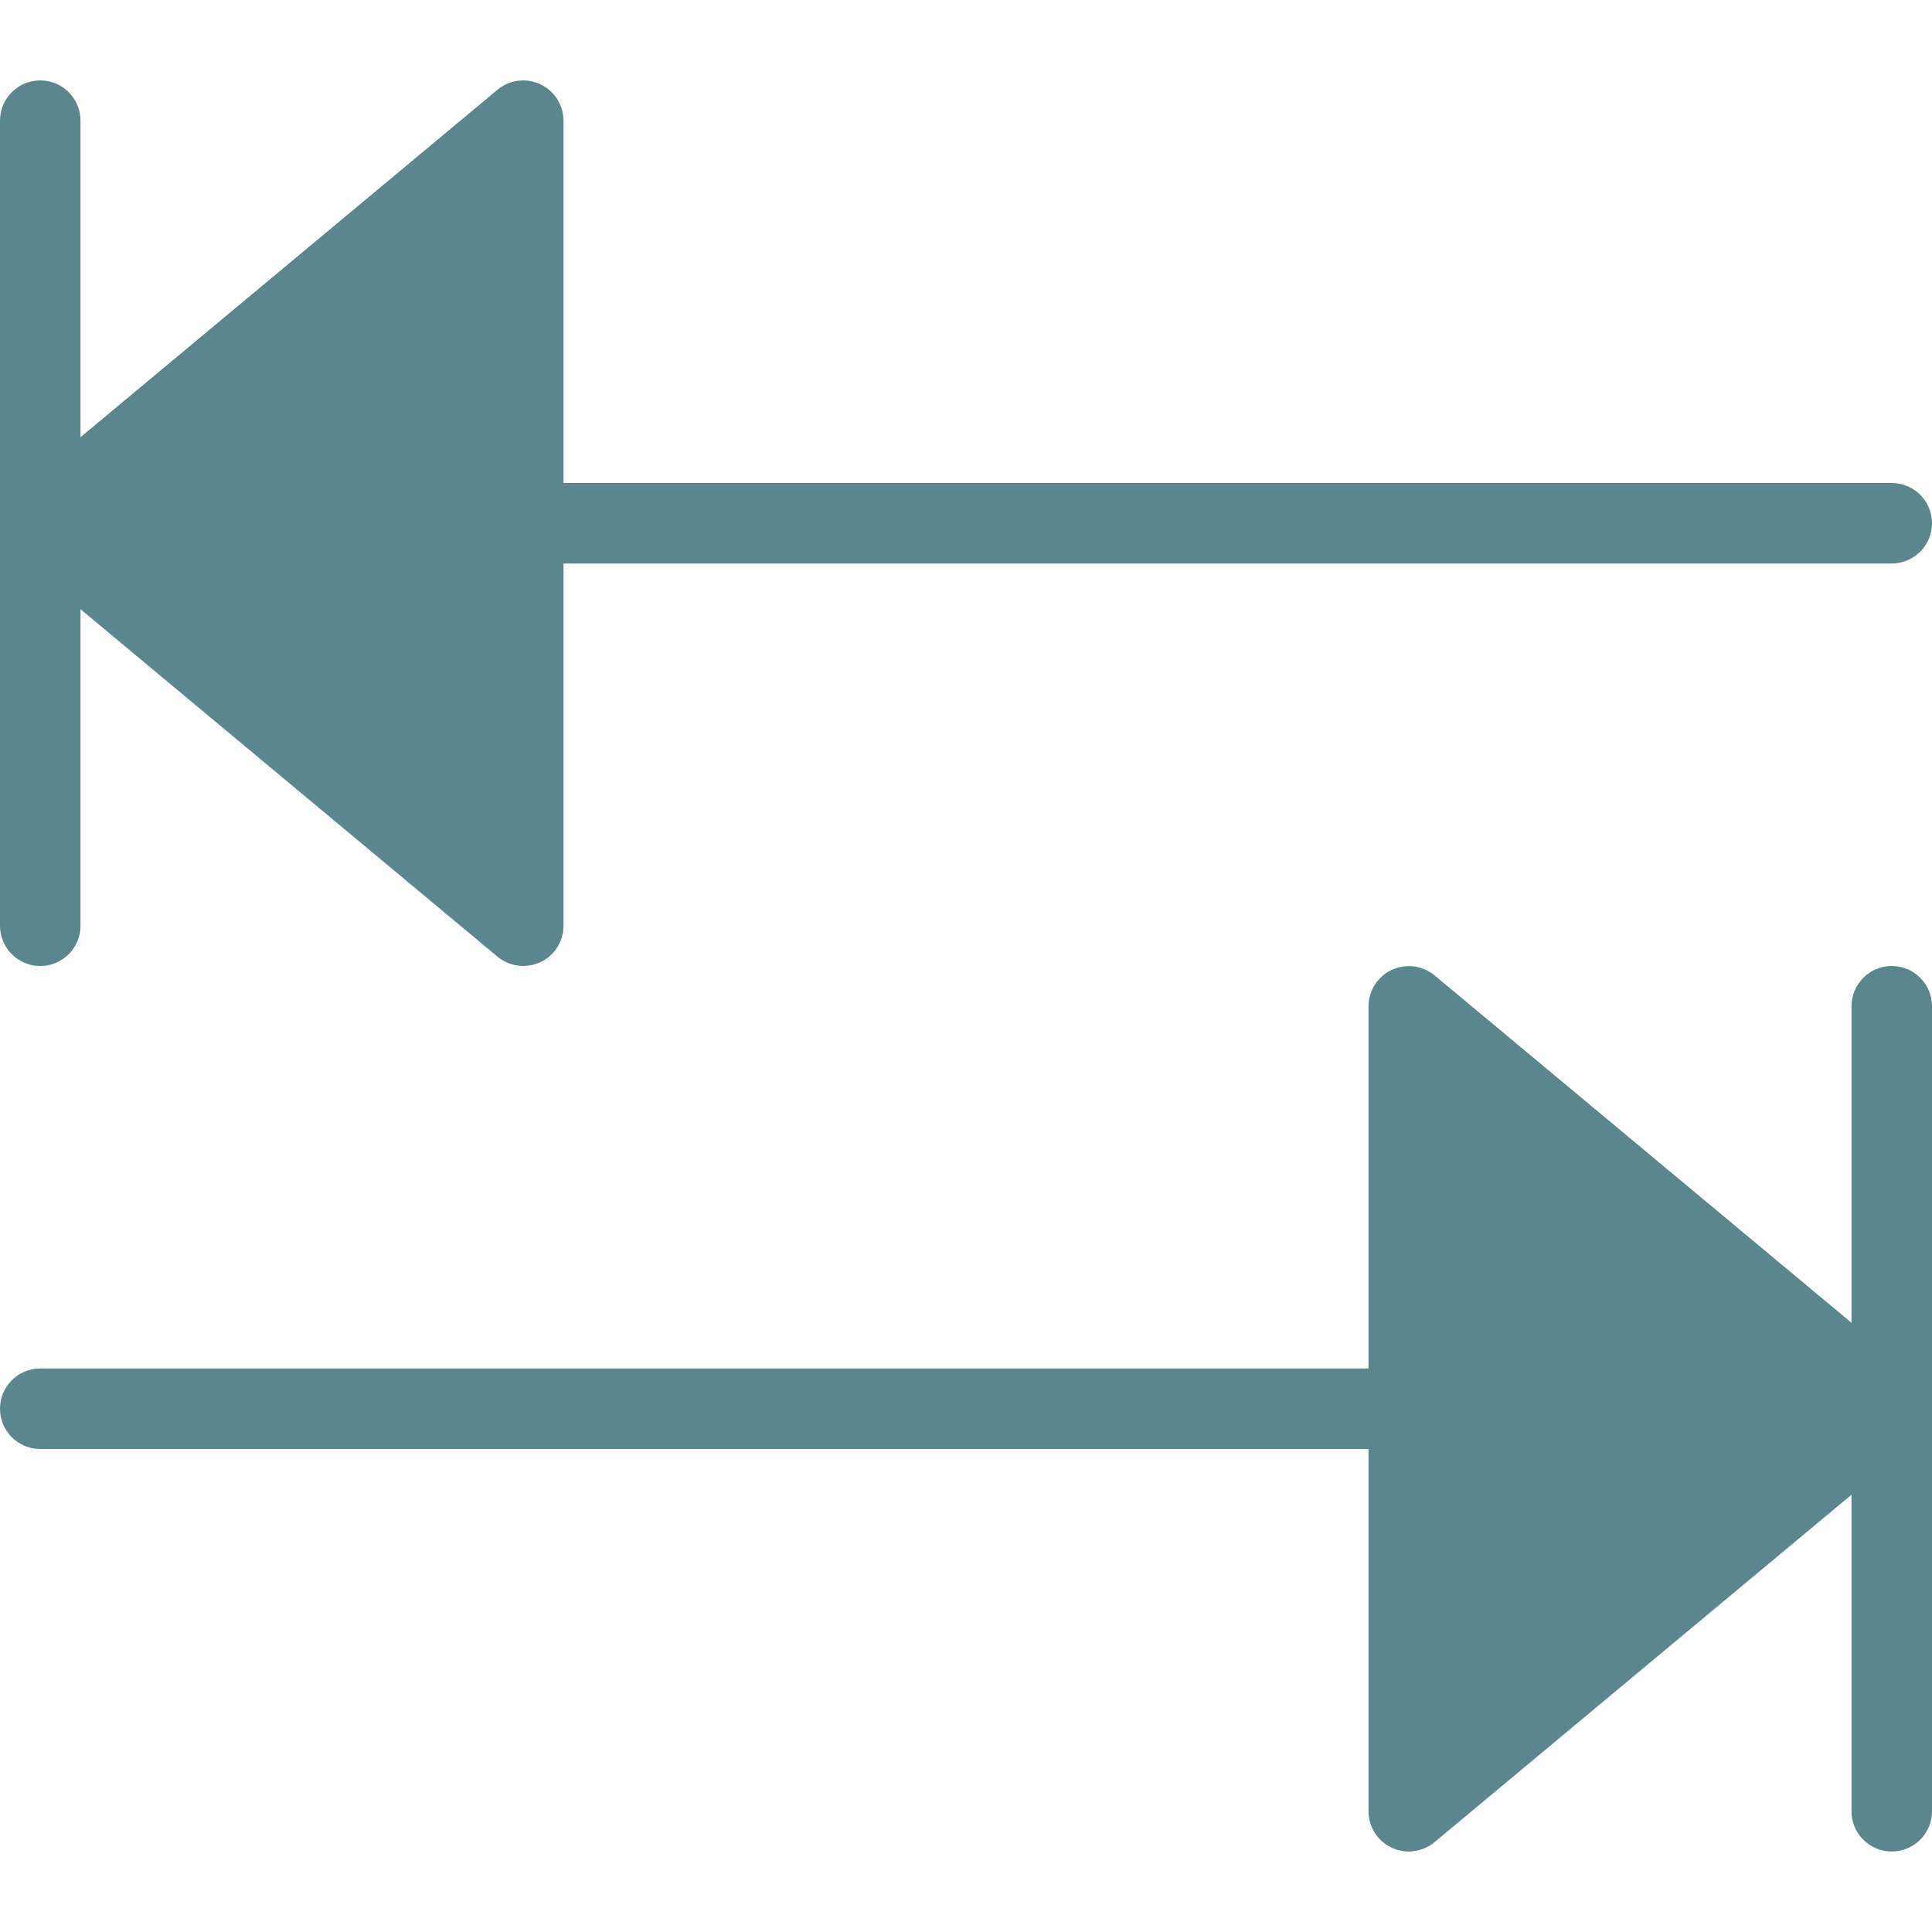
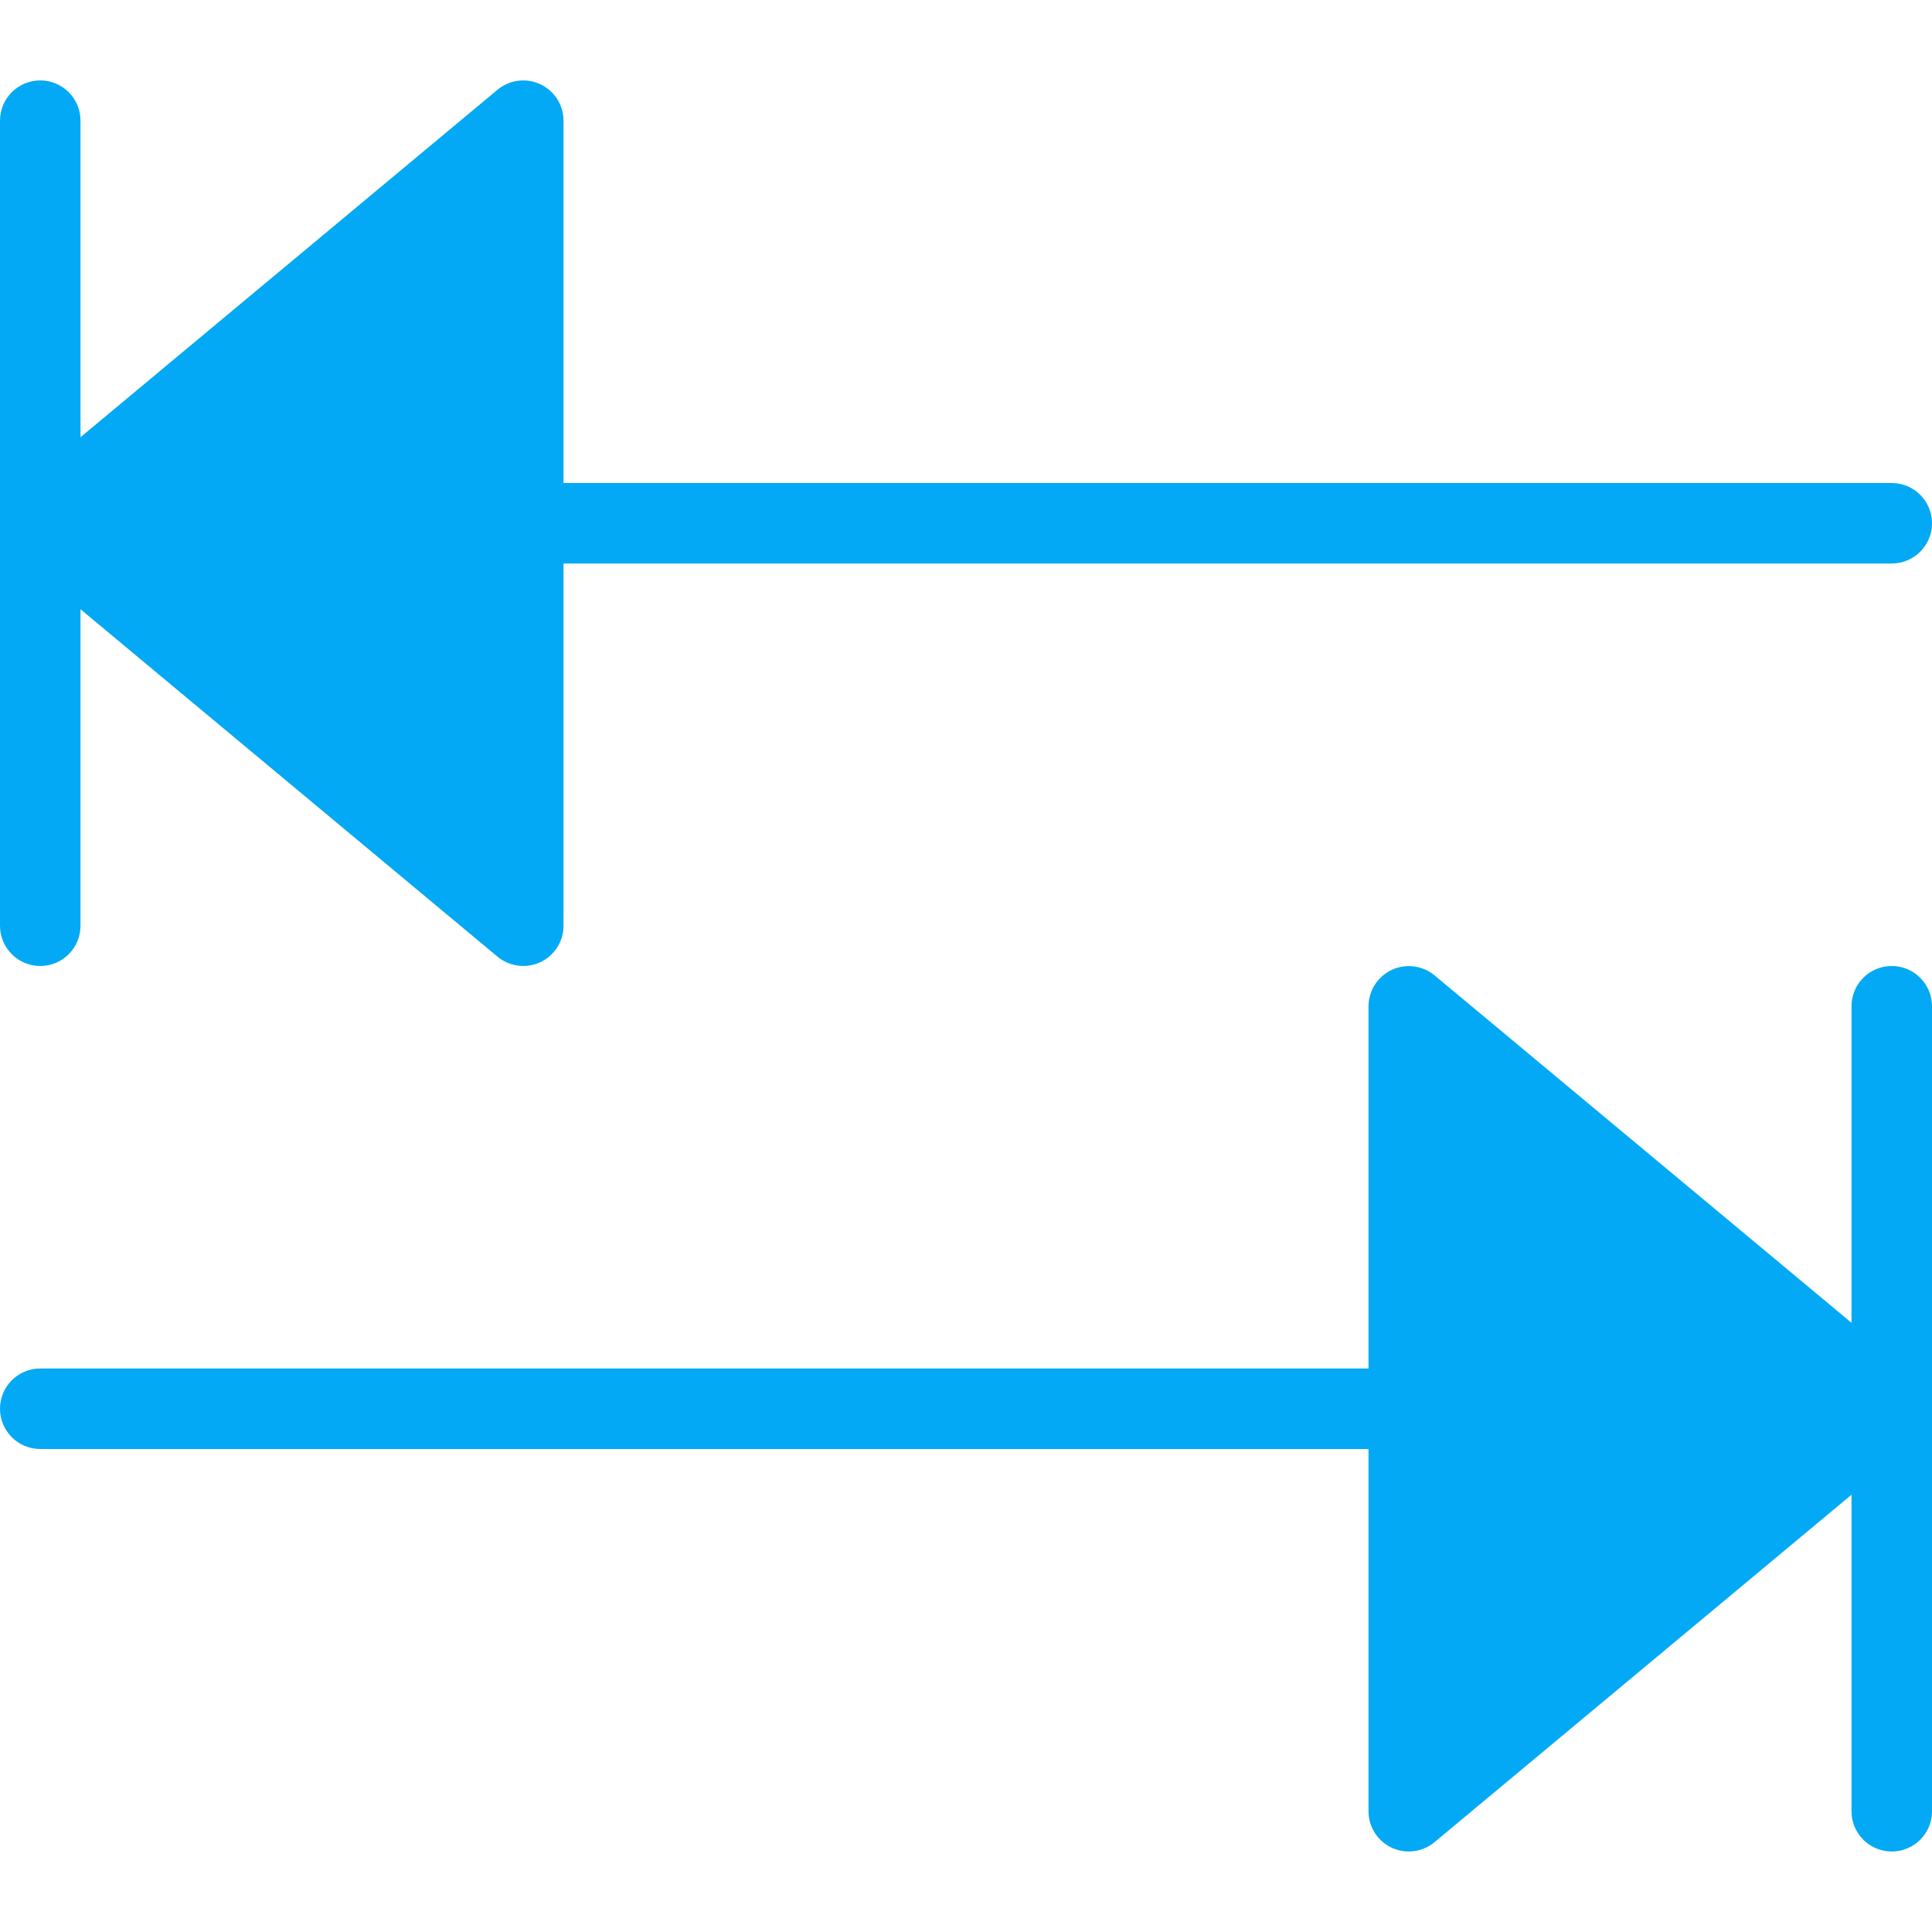
- <svg xmlns="http://www.w3.org/2000/svg" fill="#5c868d" viewBox="0 0 24 24" width="16px" height="16px">
+ <svg xmlns="http://www.w3.org/2000/svg" fill="#03A9F4" viewBox="0 0 24 24" width="16px" height="16px">
  <path d="M.5 12a.5.5 0 0 0 .5-.5V7.568l5.18 4.316a.504.504 0 0 0 .532.069A.5.5 0 0 0 7 11.5V7h16.5a.5.5 0 0 0 0-1H7V1.5a.5.5 0 0 0-.82-.385L1 5.431V1.499a.5.5 0 0 0-1 0v10A.5.5 0 0 0 .5 12zm23 0a.5.5 0 0 0-.5.5v3.932l-5.18-4.316a.501.501 0 0 0-.82.384V17H.5a.5.5 0 0 0 0 1H17v4.5a.5.5 0 0 0 .82.384L23 18.568V22.5a.5.5 0 0 0 1 0v-10a.5.5 0 0 0-.5-.5z" class="color000 svgShape" />
</svg>
